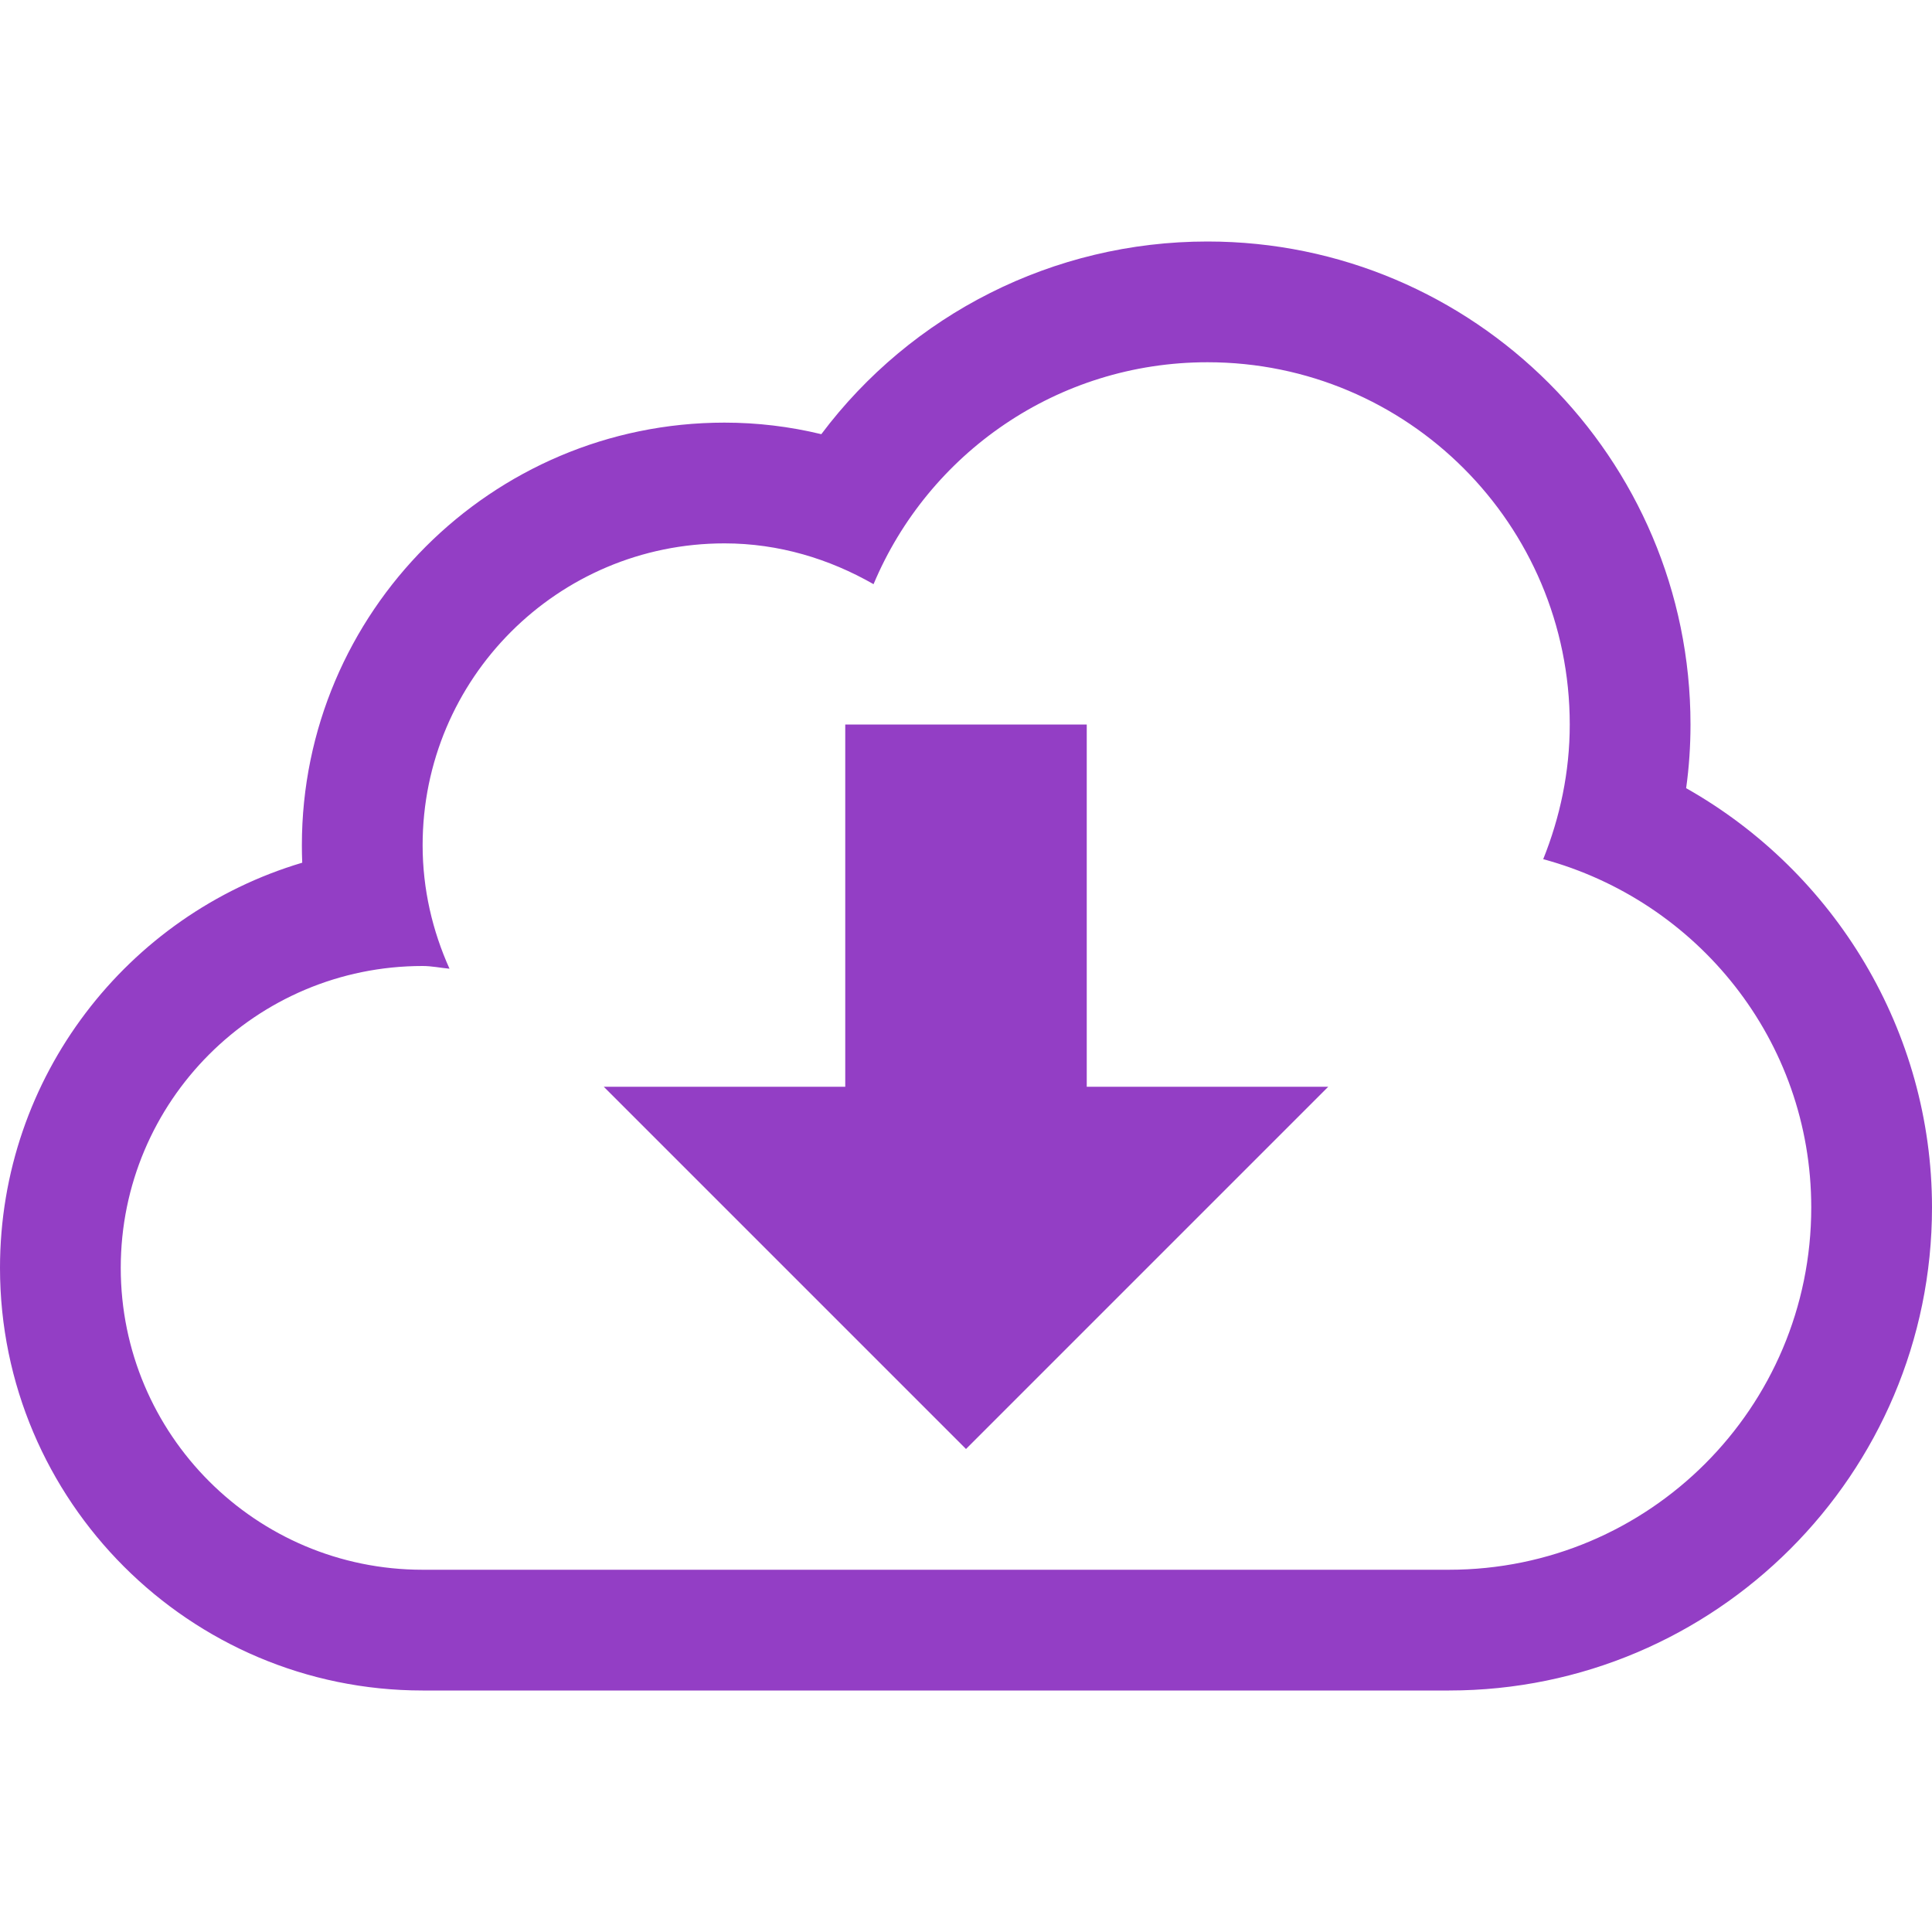
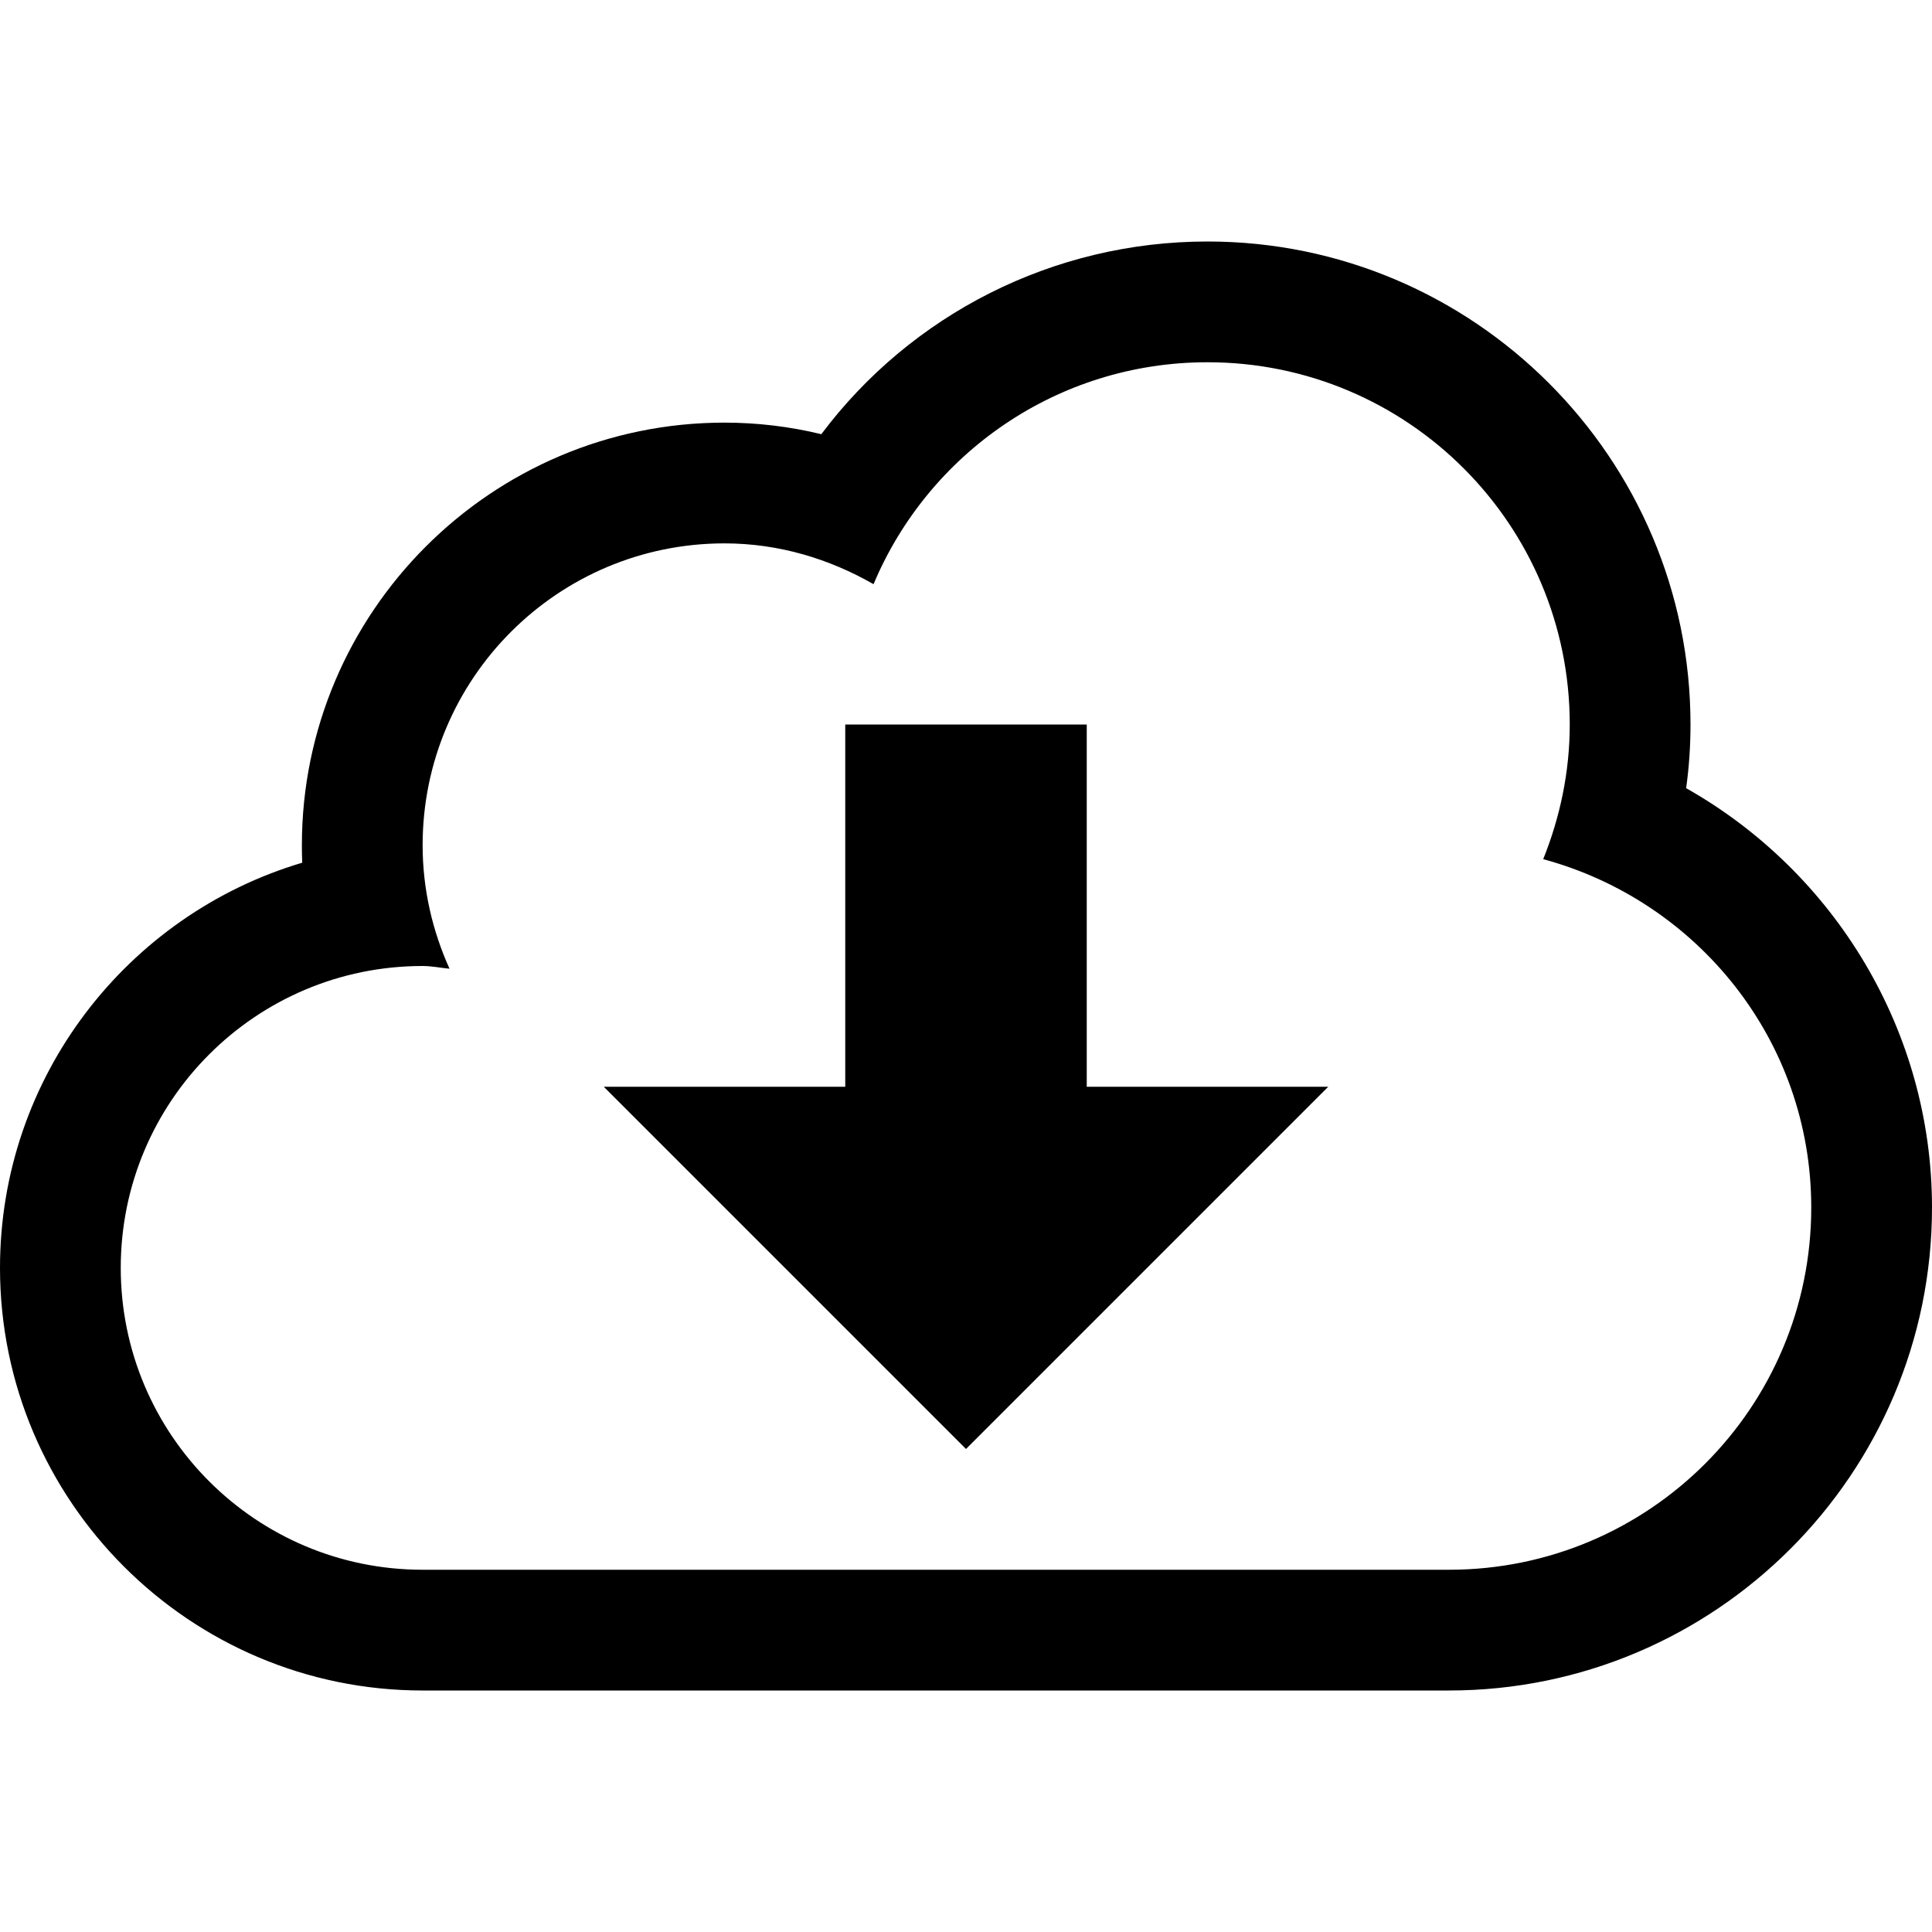
<svg xmlns="http://www.w3.org/2000/svg" version="1.1" id="Capa_1" x="0px" y="0px" width="512px" height="512px" viewBox="0 0 512 512" style="enable-background:new 0 0 512 512;" xml:space="preserve">
  <g>
    <g>
-       <path d="M446.844,208.875C447.625,203.313,448,197.656,448,192c0-70.563-57.406-128-128-128    c-40.938,0-78.531,19.344-102.344,51.063C209.25,113.031,200.688,112,192,112c-61.75,0-112,50.25-112,112    c0,1.563,0.031,3.094,0.094,4.625C33.813,242.375,0,285.312,0,336c0,61.75,50.25,112,112,112h272c70.594,0,128-57.406,128-128    C512,273.344,486.344,231.188,446.844,208.875z M384,416H112c-44.188,0-80-35.812-80-80s35.813-80,80-80    c2.438,0,4.75,0.5,7.125,0.719c-4.5-10-7.125-21.031-7.125-32.719c0-44.188,35.813-80,80-80c14.438,0,27.813,4.125,39.5,10.813    C246,120.25,280.156,96,320,96c53.031,0,96,42.969,96,96c0,12.625-2.594,24.625-7.031,35.688C449.812,238.75,480,275.688,480,320    C480,373.031,437.031,416,384,416z" fill="#933EC5" />
-       <polygon points="288,192 224,192 224,288 160,288 256,384 352,288 288,288   " fill="#933EC5" />
+       <path d="M446.844,208.875C447.625,203.313,448,197.656,448,192c0-70.563-57.406-128-128-128    c-40.938,0-78.531,19.344-102.344,51.063C209.25,113.031,200.688,112,192,112c-61.75,0-112,50.25-112,112    c0,1.563,0.031,3.094,0.094,4.625C33.813,242.375,0,285.312,0,336c0,61.75,50.25,112,112,112h272c70.594,0,128-57.406,128-128    C512,273.344,486.344,231.188,446.844,208.875z M384,416H112c-44.188,0-80-35.812-80-80s35.813-80,80-80    c2.438,0,4.75,0.5,7.125,0.719c-4.5-10-7.125-21.031-7.125-32.719c0-44.188,35.813-80,80-80c14.438,0,27.813,4.125,39.5,10.813    C246,120.25,280.156,96,320,96c53.031,0,96,42.969,96,96c0,12.625-2.594,24.625-7.031,35.688C449.812,238.75,480,275.688,480,320    C480,373.031,437.031,416,384,416z" fill="#000000" />
+       <polygon points="288,192 224,192 224,288 160,288 256,384 352,288 288,288   " fill="#000000" />
    </g>
  </g>
  <g>
</g>
  <g>
</g>
  <g>
</g>
  <g>
</g>
  <g>
</g>
  <g>
</g>
  <g>
</g>
  <g>
</g>
  <g>
</g>
  <g>
</g>
  <g>
</g>
  <g>
</g>
  <g>
</g>
  <g>
</g>
  <g>
</g>
</svg>
